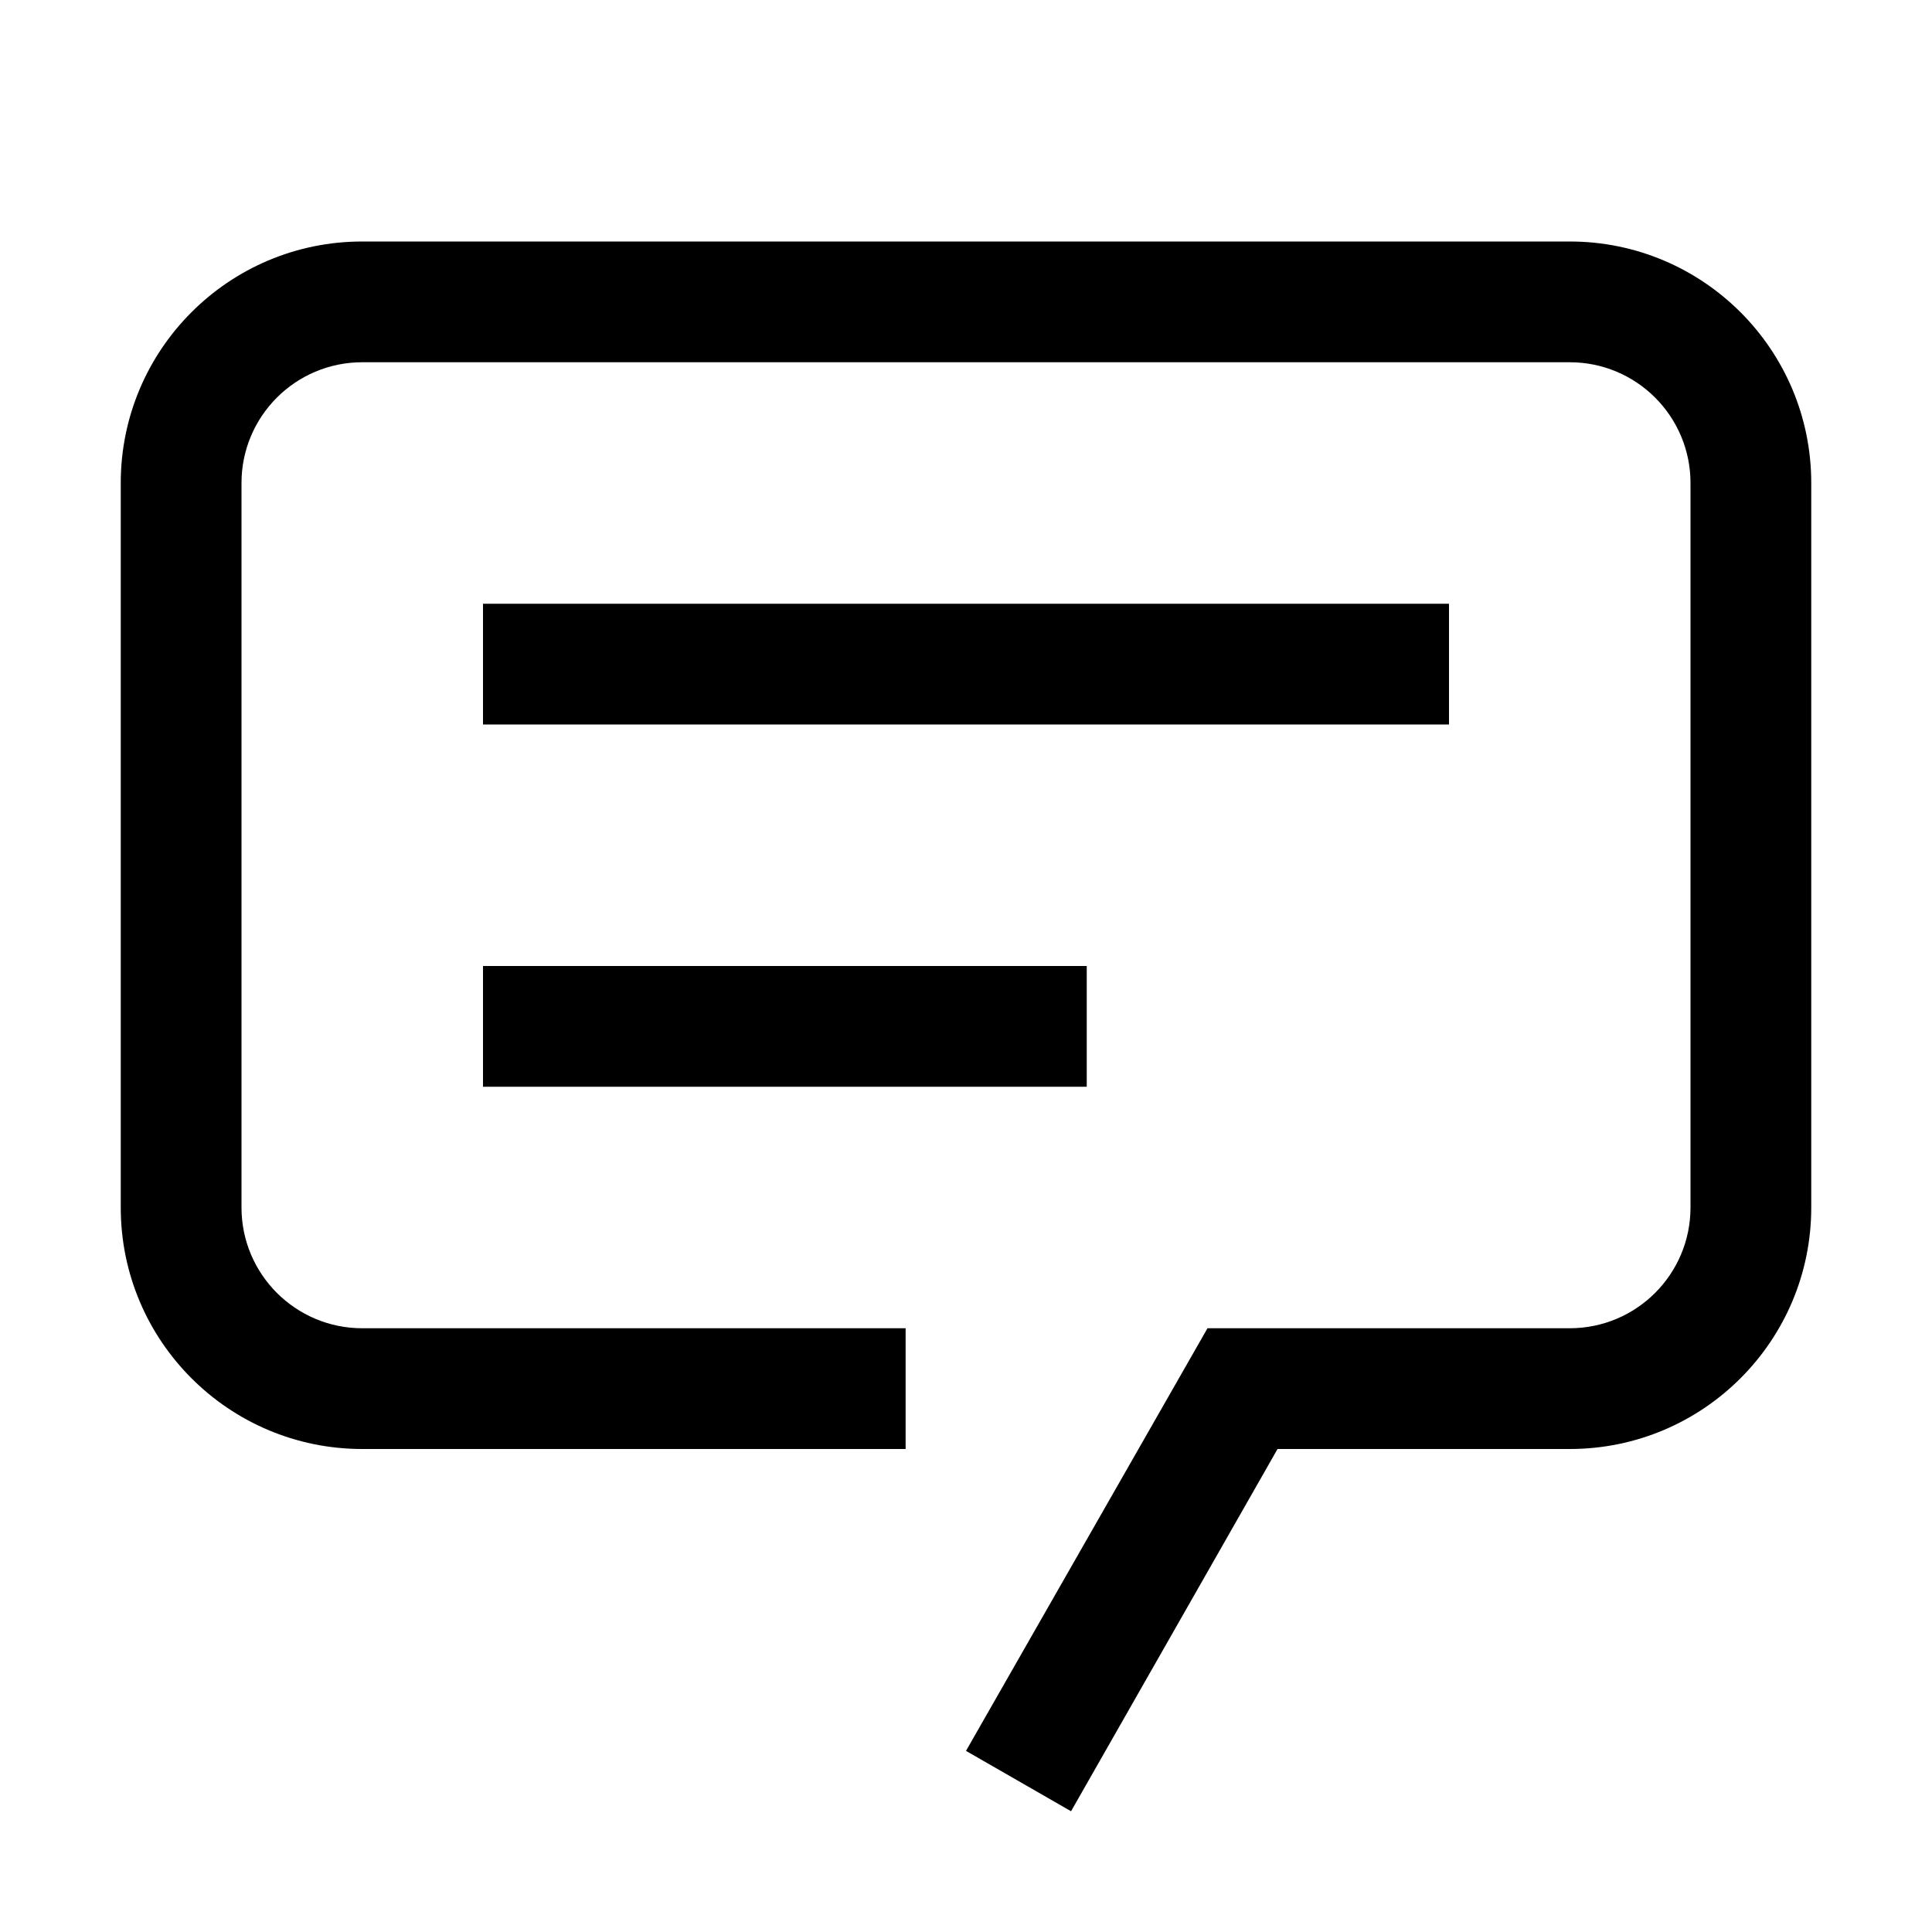
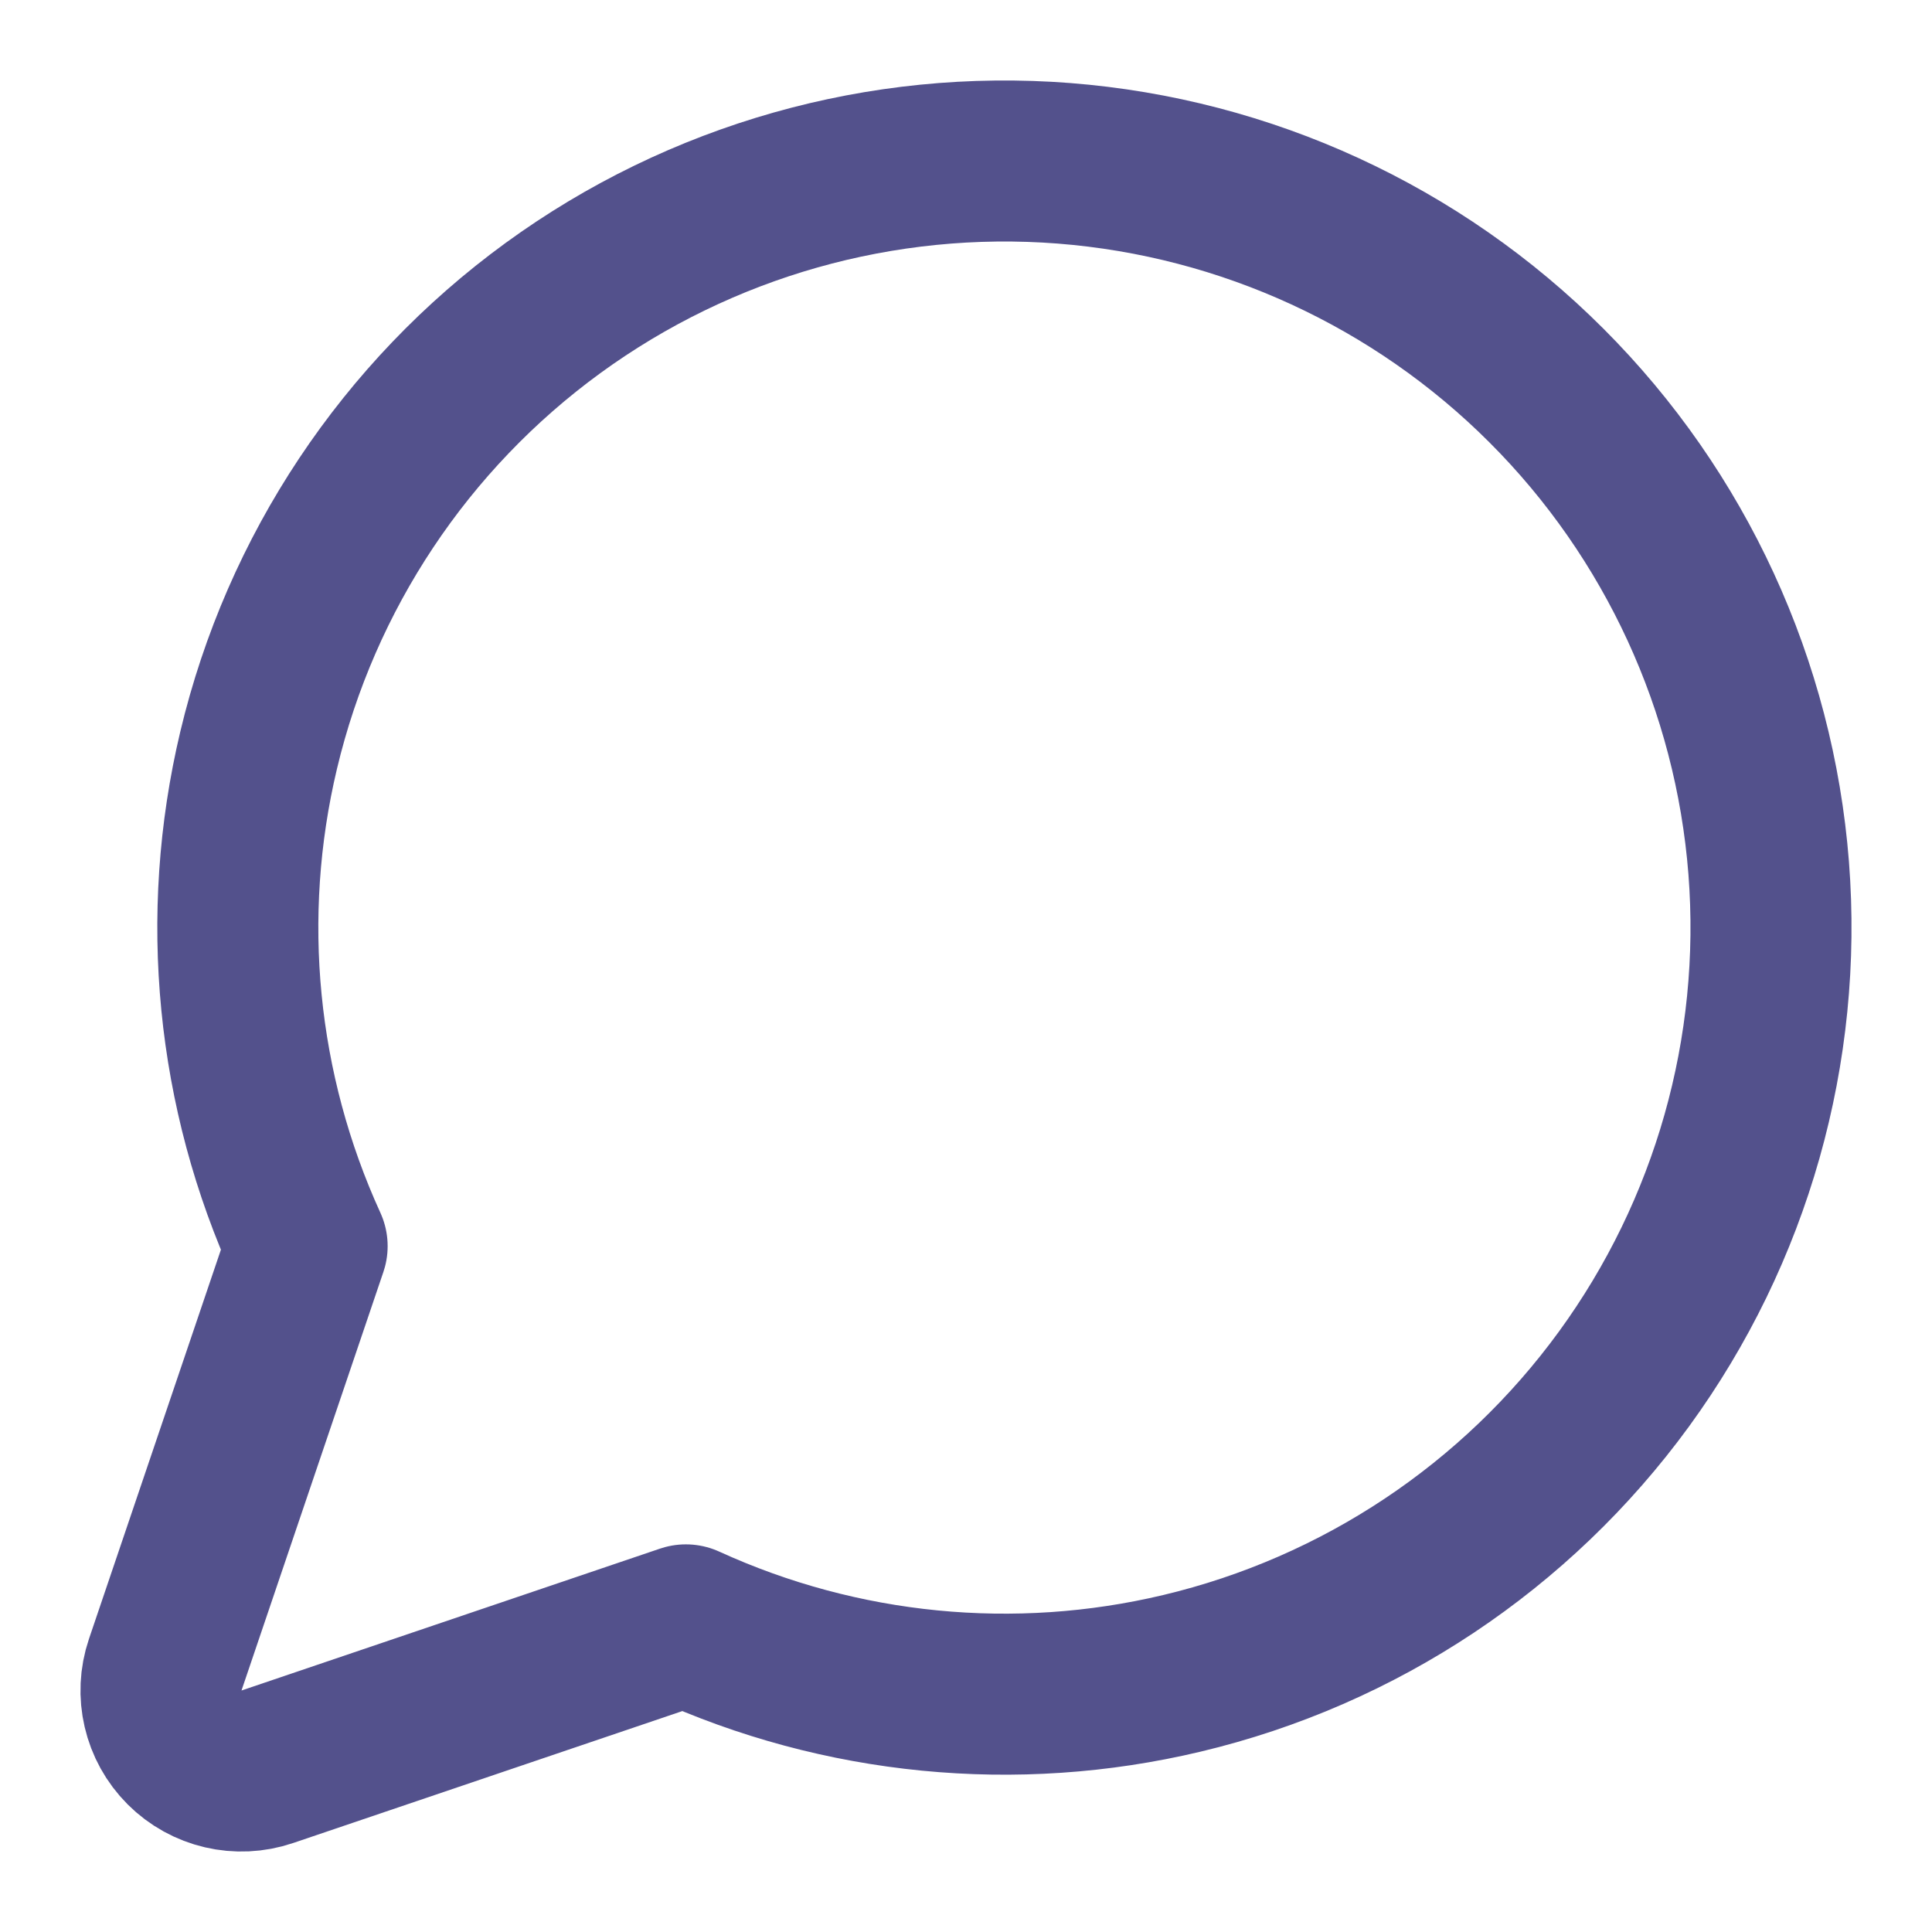
- <svg xmlns="http://www.w3.org/2000/svg" id="icon" viewBox="0 0 32 32">
-   <defs>
-     <style>.cls-1{fill:none;}</style>
-   </defs>
-   <path d="M17.74,30,16,29l4-7h6a2,2,0,0,0,2-2V8a2,2,0,0,0-2-2H6A2,2,0,0,0,4,8V20a2,2,0,0,0,2,2h9v2H6a4,4,0,0,1-4-4V8A4,4,0,0,1,6,4H26a4,4,0,0,1,4,4V20a4,4,0,0,1-4,4H21.16Z" transform="translate(0 0)" />
-   <rect x="8" y="10" width="16" height="2" />
-   <rect x="8" y="16" width="10" height="2" />
-   <rect id="_Transparent_Rectangle_" data-name="&lt;Transparent Rectangle&gt;" class="cls-1" width="32" height="32" />
+ <svg xmlns="http://www.w3.org/2000/svg" width="32" height="32" viewBox="0 0 32 32" fill="none">
+   <g id="Chats">
+     <path id="Vector" d="M2.737 27.572C2.574 28.053 2.698 28.584 3.057 28.943C3.416 29.302 3.947 29.426 4.428 29.263L11.36 26.913C13.928 28.086 16.819 28.372 19.575 27.716C22.519 27.016 25.116 25.287 26.898 22.841C28.68 20.395 29.53 17.393 29.295 14.376C29.059 11.359 27.754 8.525 25.614 6.386C23.475 4.246 20.641 2.941 17.624 2.705C14.607 2.47 11.605 3.32 9.159 5.102C6.713 6.884 4.984 9.481 4.284 12.425C3.628 15.181 3.914 18.072 5.087 20.64L2.737 27.572Z" stroke="#53518C" stroke-width="2.667" stroke-linecap="round" stroke-linejoin="round" />
+   </g>
</svg>
